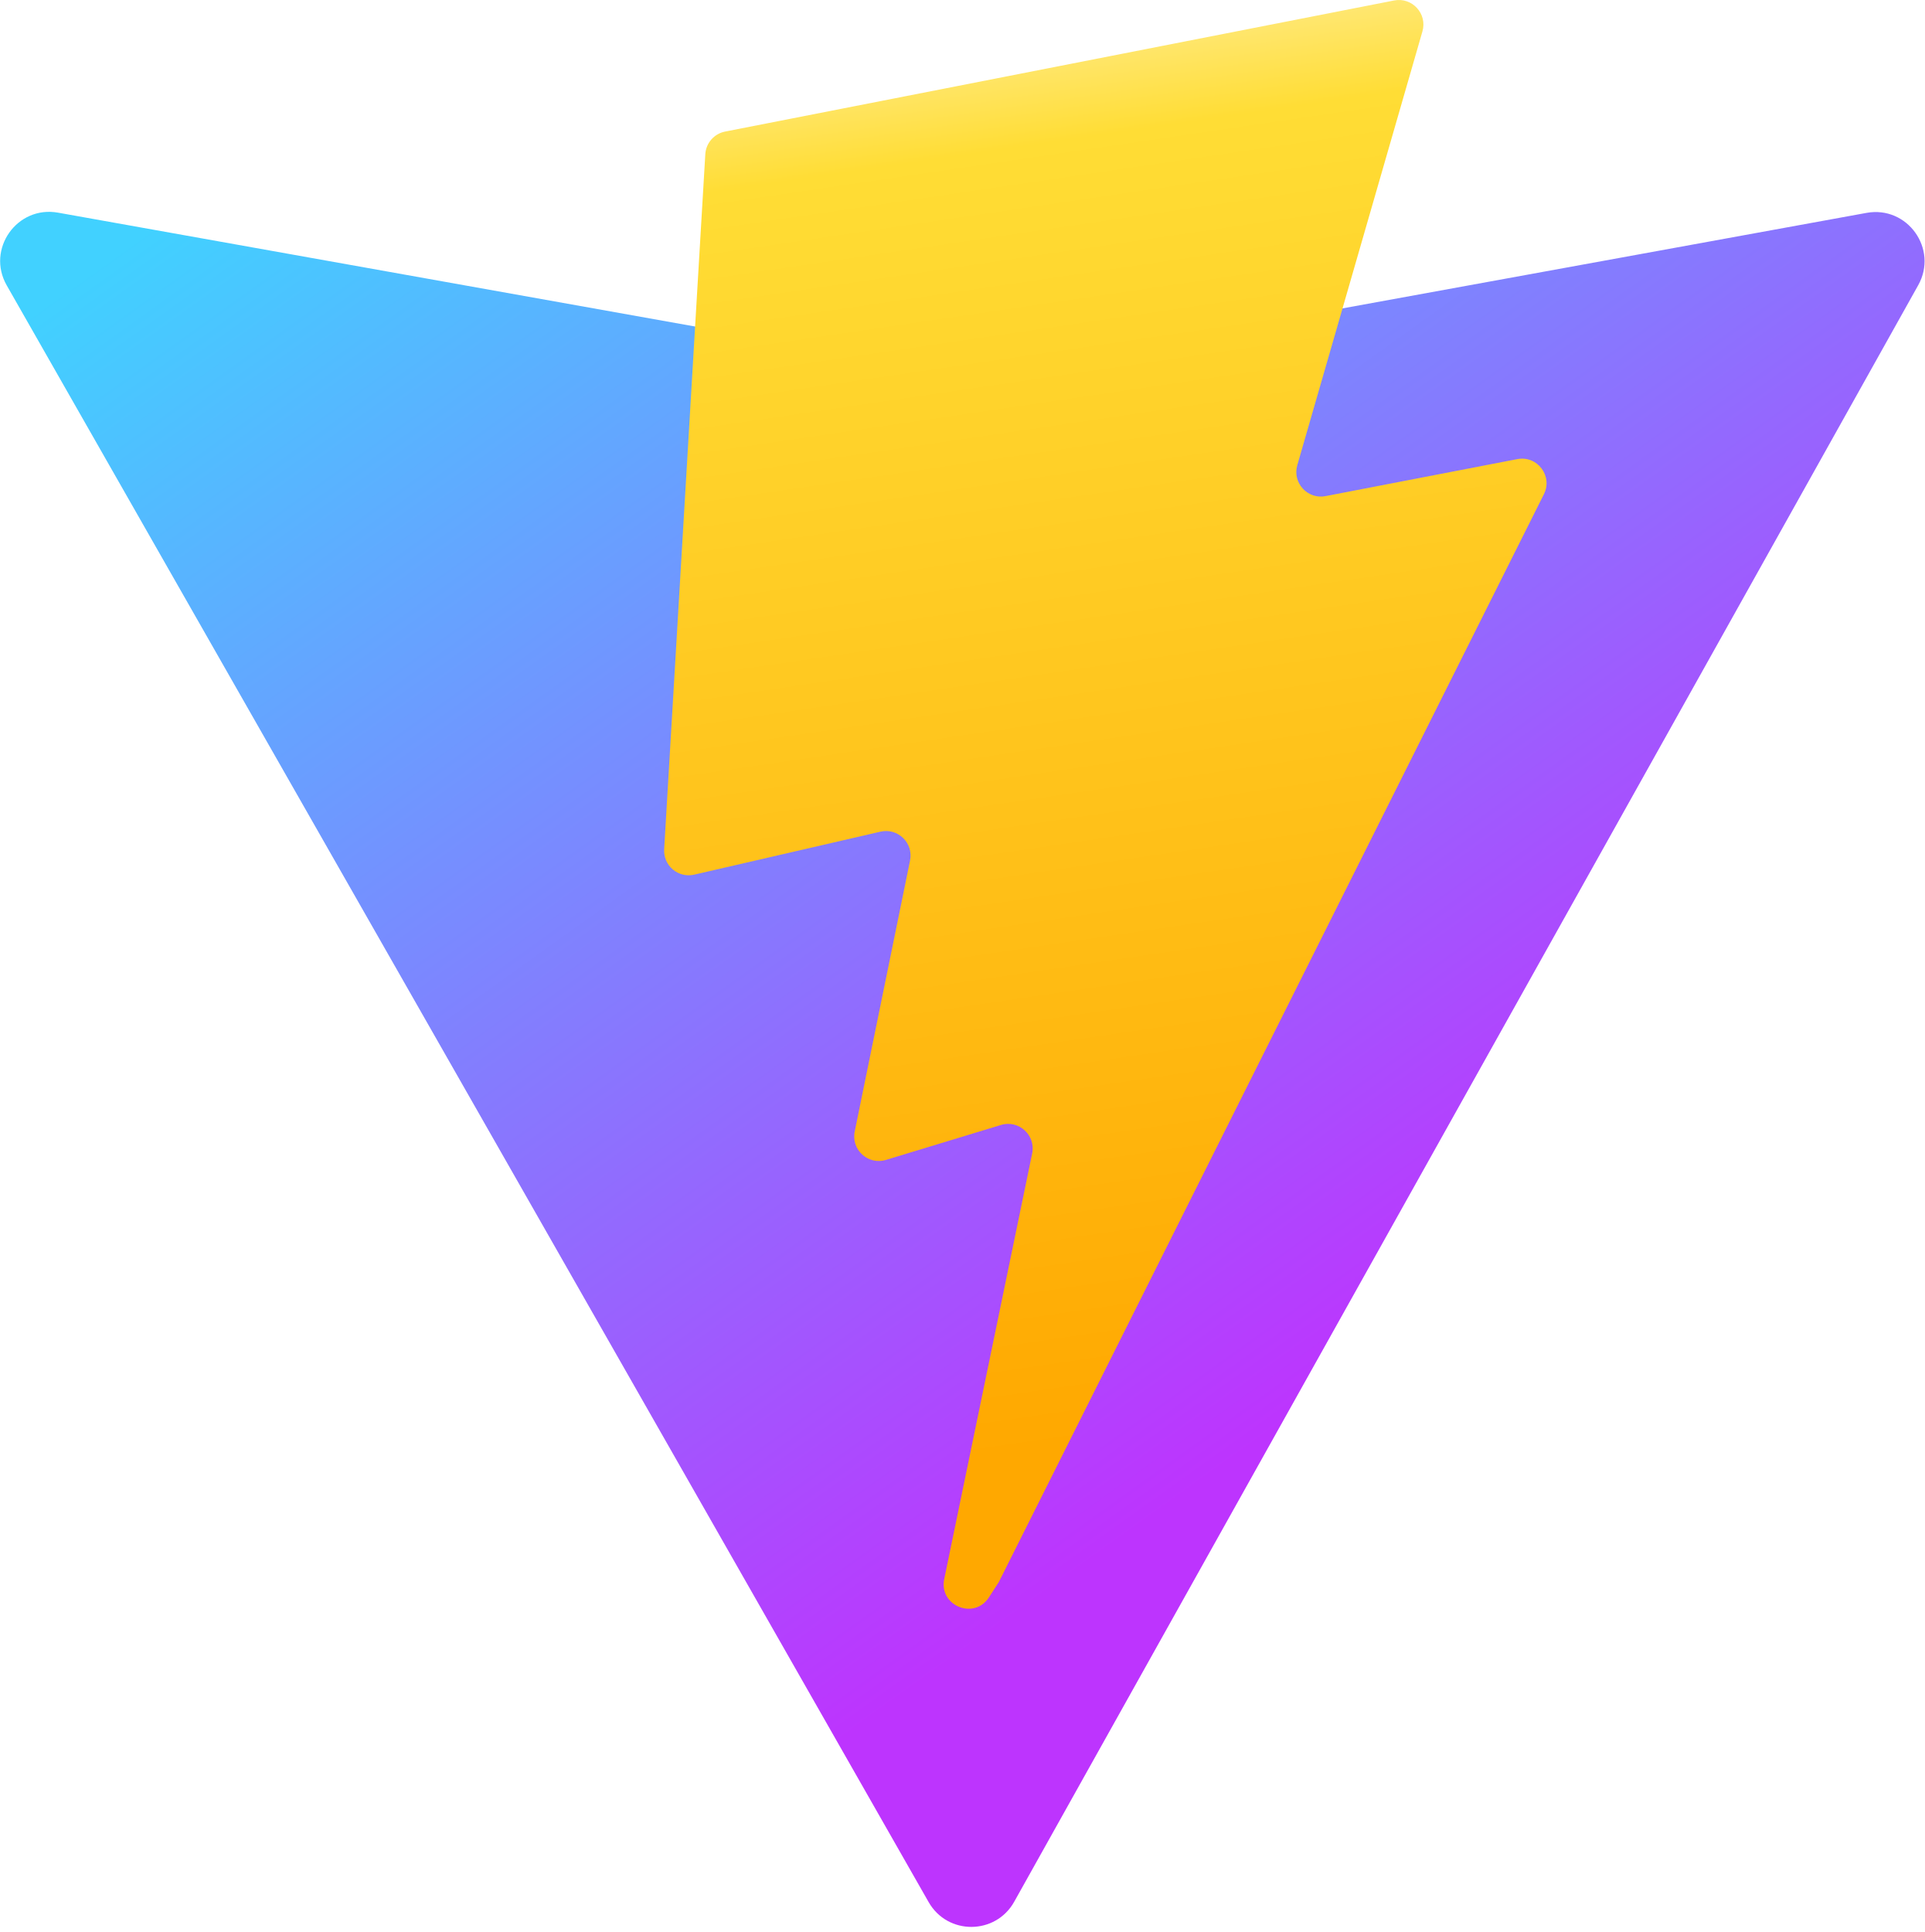
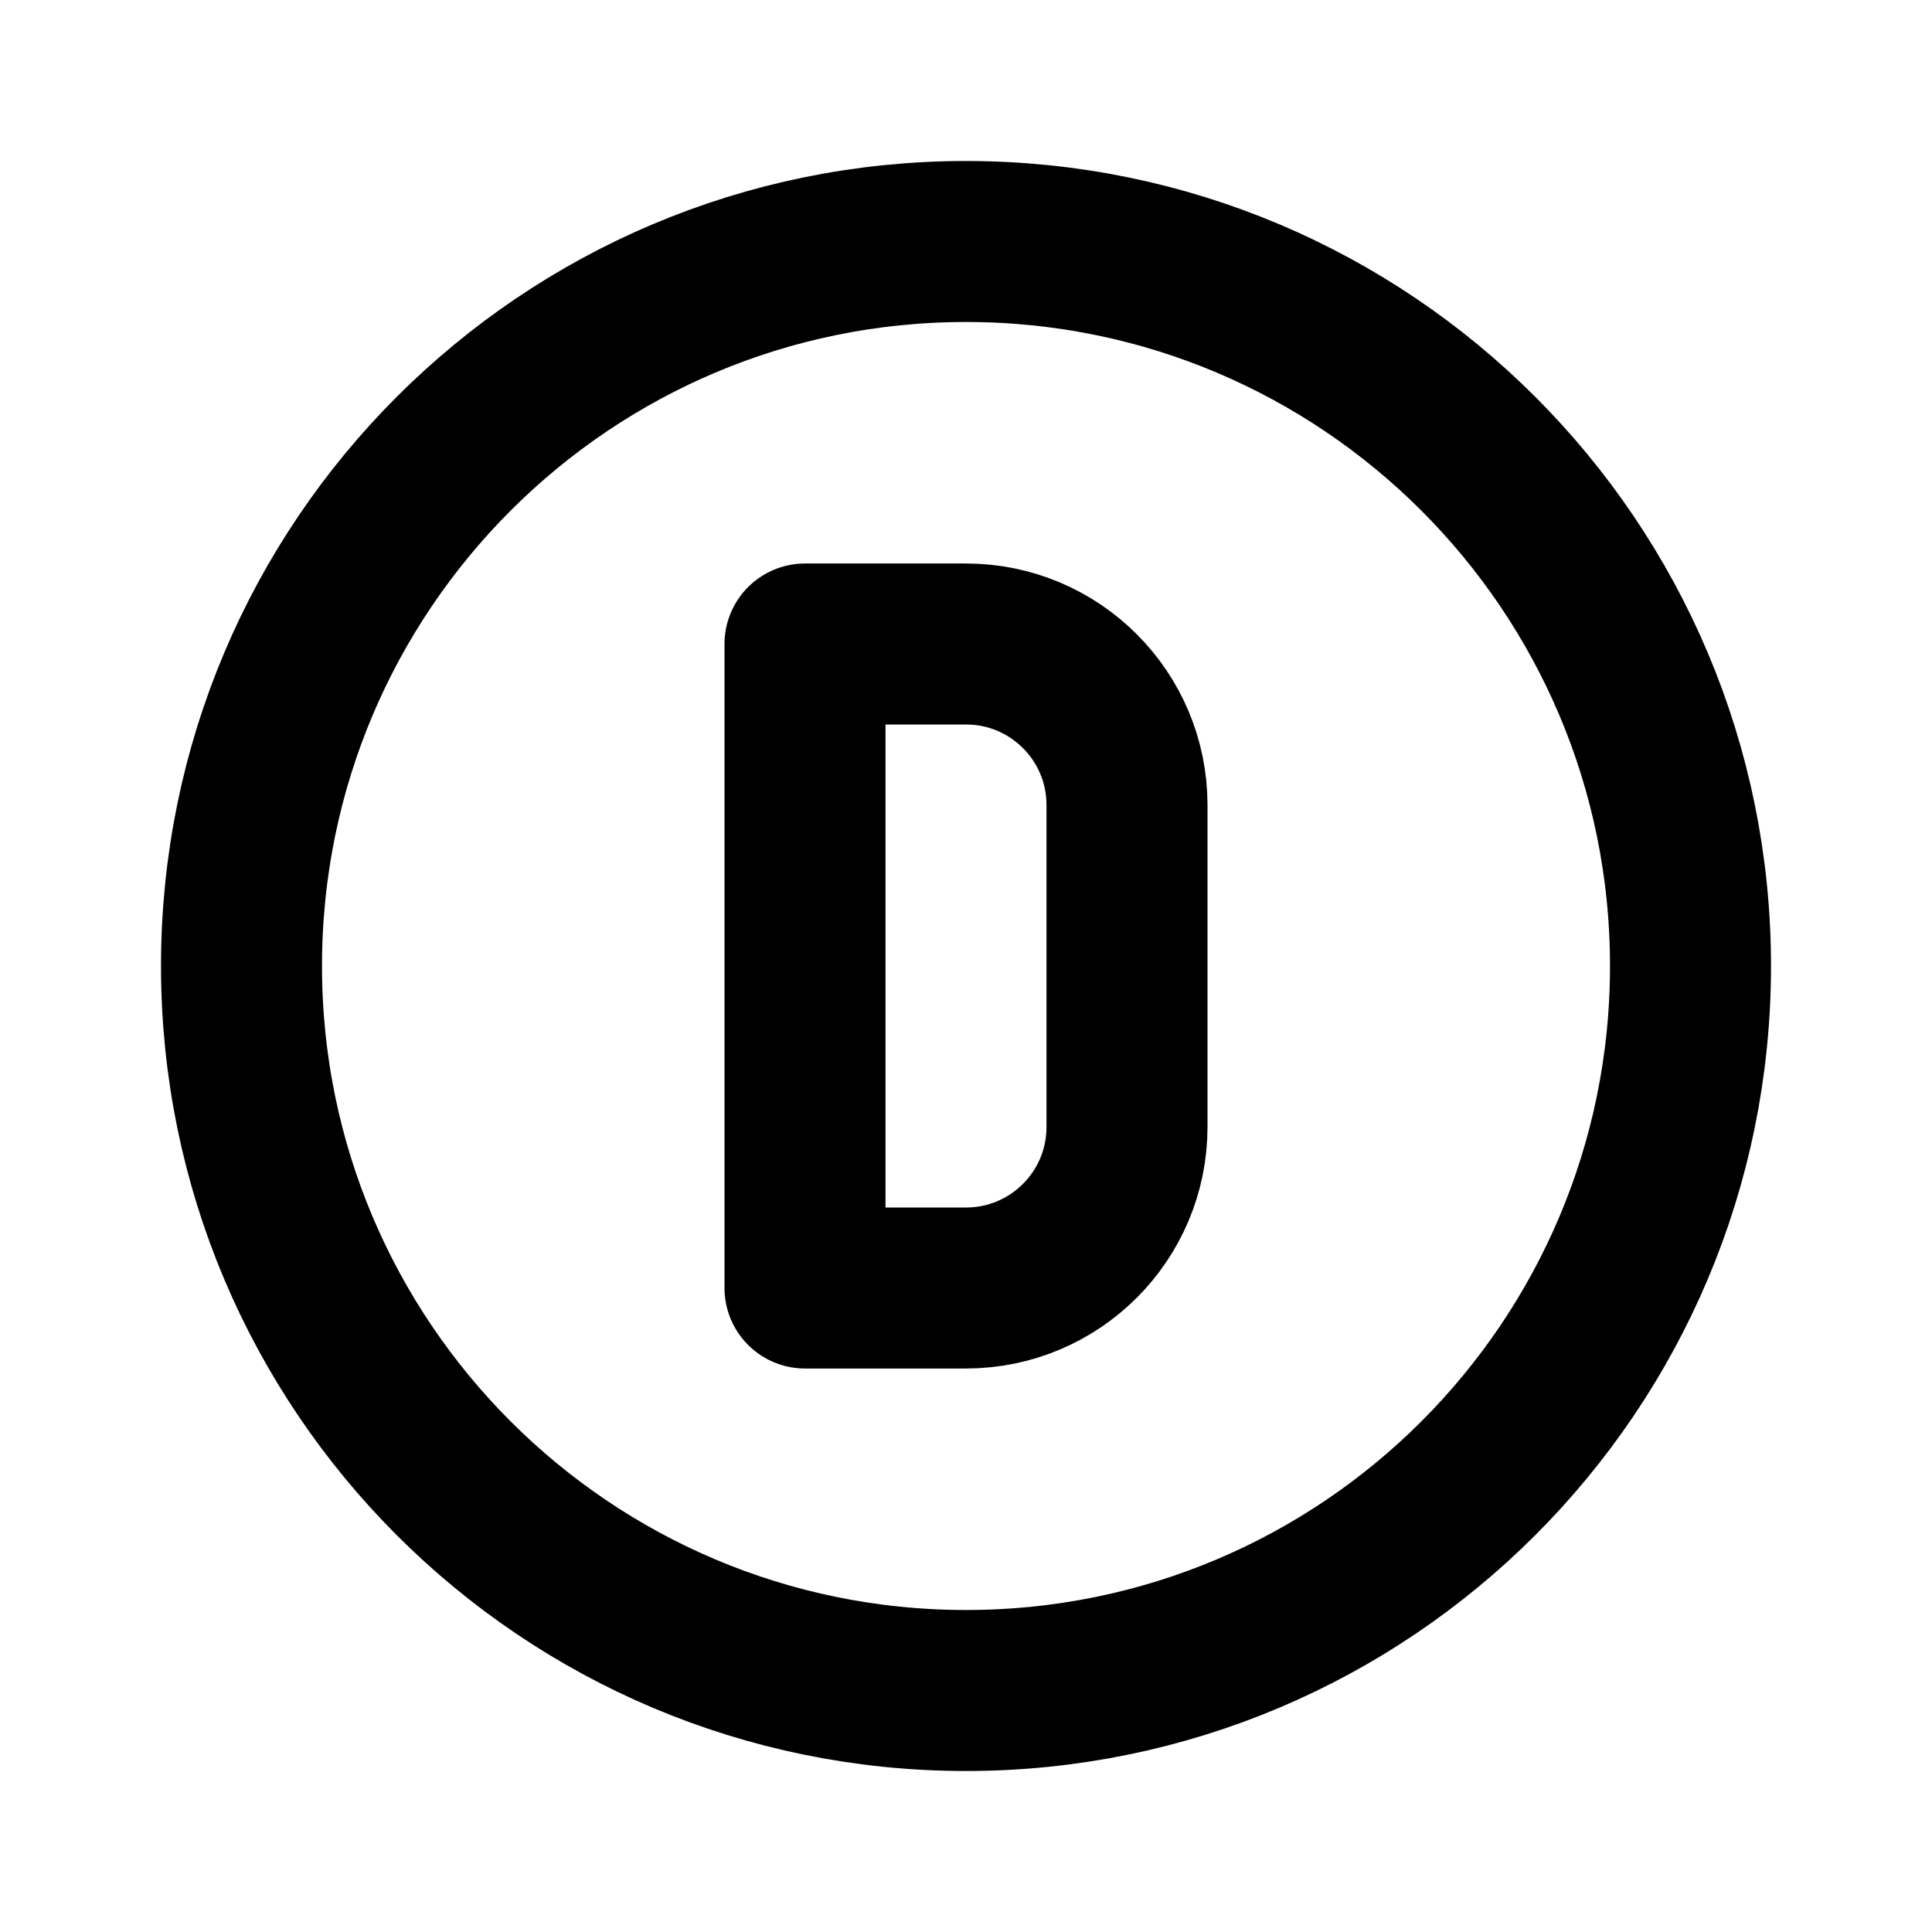
- <svg xmlns="http://www.w3.org/2000/svg" aria-hidden="true" role="img" class="iconify iconify--logos" width="31.88" height="32" preserveAspectRatio="xMidYMid meet" viewBox="0 0 256 257">
-   <defs>
-     <linearGradient id="IconifyId1813088fe1fbc01fb466" x1="-.828%" x2="57.636%" y1="7.652%" y2="78.411%">
-       <stop offset="0%" stop-color="#41D1FF" />
-       <stop offset="100%" stop-color="#BD34FE" />
-     </linearGradient>
-     <linearGradient id="IconifyId1813088fe1fbc01fb467" x1="43.376%" x2="50.316%" y1="2.242%" y2="89.03%">
-       <stop offset="0%" stop-color="#FFEA83" />
-       <stop offset="8.333%" stop-color="#FFDD35" />
-       <stop offset="100%" stop-color="#FFA800" />
-     </linearGradient>
-   </defs>
-   <path fill="url(#IconifyId1813088fe1fbc01fb466)" d="M255.153 37.938L134.897 252.976c-2.483 4.44-8.862 4.466-11.382.048L.875 37.958c-2.746-4.814 1.371-10.646 6.827-9.67l120.385 21.517a6.537 6.537 0 0 0 2.322-.004l117.867-21.483c5.438-.991 9.574 4.796 6.877 9.62Z" />
-   <path fill="url(#IconifyId1813088fe1fbc01fb467)" d="M185.432.063L96.44 17.501a3.268 3.268 0 0 0-2.634 3.014l-5.474 92.456a3.268 3.268 0 0 0 3.997 3.378l24.777-5.718c2.318-.535 4.413 1.507 3.936 3.838l-7.361 36.047c-.495 2.426 1.782 4.5 4.151 3.78l15.304-4.649c2.372-.72 4.652 1.36 4.15 3.788l-11.698 56.621c-.732 3.542 3.979 5.473 5.943 2.437l1.313-2.028l72.516-144.72c1.215-2.423-.88-5.186-3.54-4.672l-25.505 4.922c-2.396.462-4.435-1.77-3.759-4.114l16.646-57.705c.677-2.35-1.37-4.583-3.769-4.113Z" />
+ <svg xmlns="http://www.w3.org/2000/svg" width="24" height="24" viewBox="0 0 24 24" fill="none" stroke="currentColor" stroke-width="2" stroke-linecap="round" stroke-linejoin="round" class="icon icon-tabler icons-tabler-outline icon-tabler-circle-letter-d">
+   <path stroke="none" d="M0 0h24v24H0z" fill="none" />
+   <path d="M12 12m-9 0a9 9 0 1 0 18 0a9 9 0 1 0 -18 0" />
+   <path d="M10 8v8h2a2 2 0 0 0 2 -2v-4a2 2 0 0 0 -2 -2h-2z" />
</svg>
